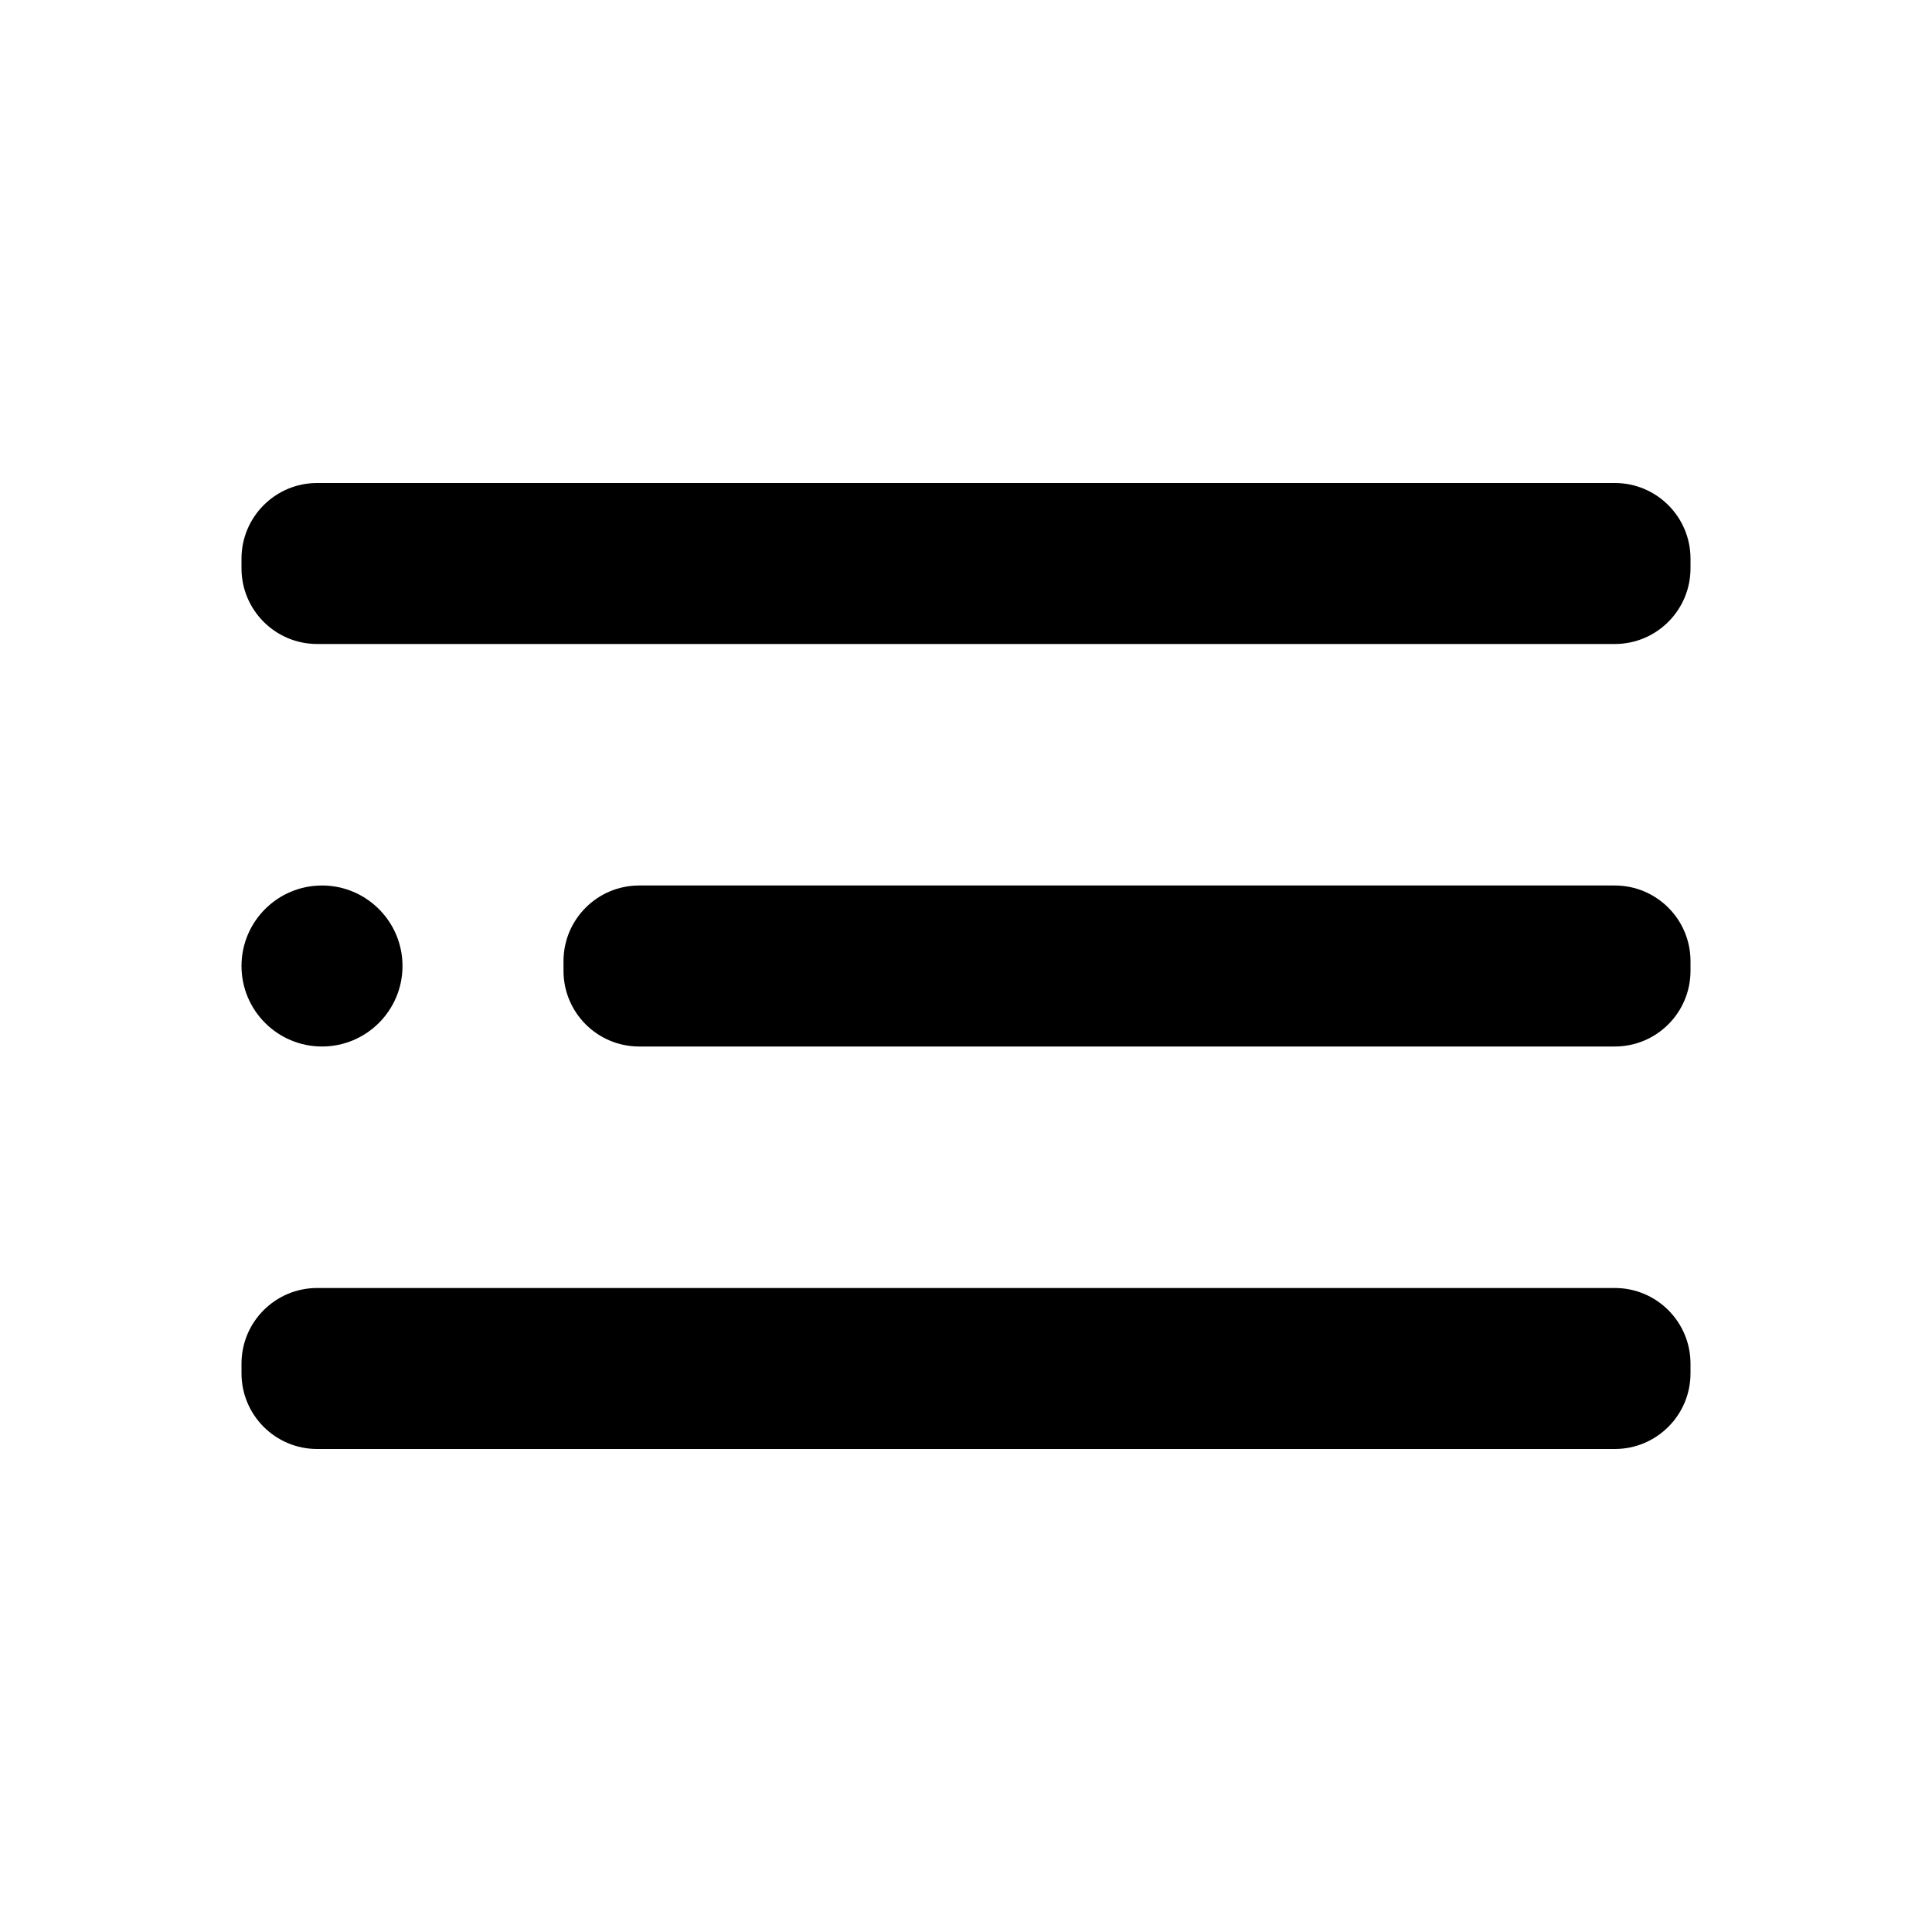
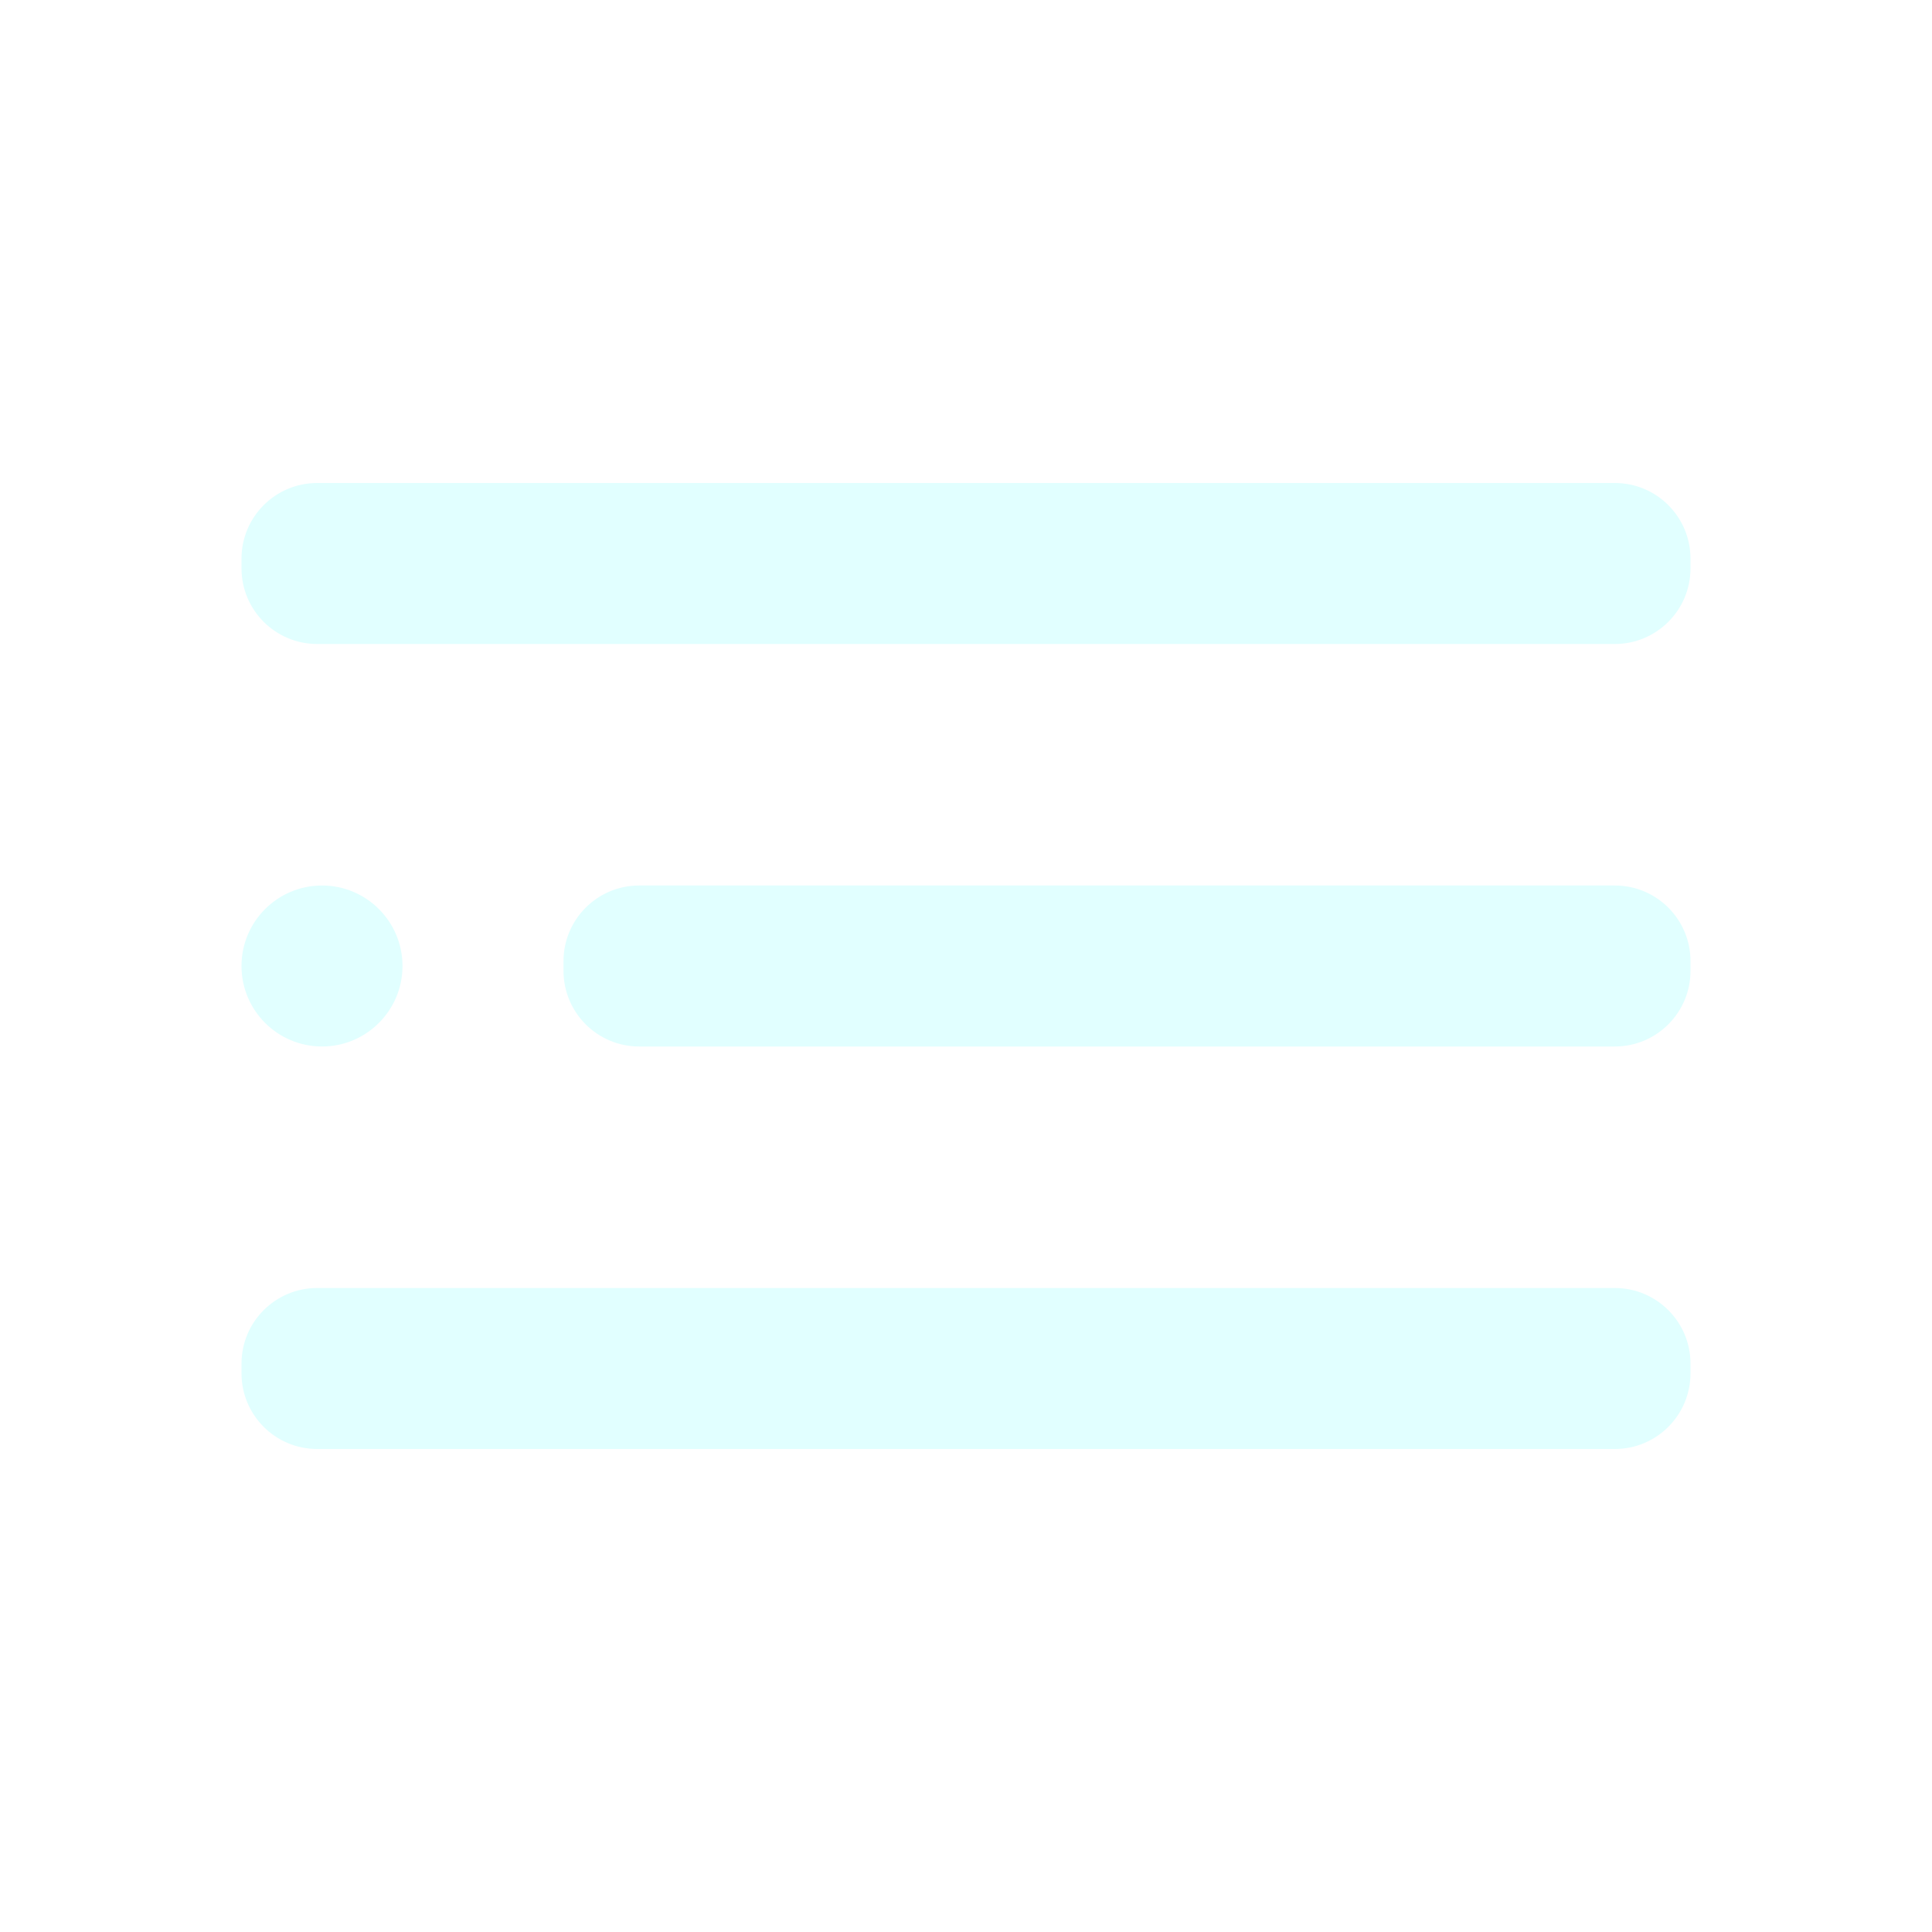
<svg xmlns="http://www.w3.org/2000/svg" width="24" height="24" viewBox="0 0 24 24" fill="none">
-   <path d="M4 13C4.552 13 5 12.552 5 12C5 11.448 4.552 11 4 11C3.448 11 3 11.448 3 12C3 12.552 3.448 13 4 13Z" fill="black" />
-   <path d="M20.06 11H7.94C7.421 11 7 11.421 7 11.94V12.06C7 12.579 7.421 13 7.94 13H20.06C20.579 13 21 12.579 21 12.06V11.94C21 11.421 20.579 11 20.06 11Z" fill="black" />
-   <path d="M20.06 16H3.94C3.421 16 3 16.421 3 16.94V17.06C3 17.579 3.421 18 3.94 18H20.06C20.579 18 21 17.579 21 17.06V16.94C21 16.421 20.579 16 20.06 16Z" fill="black" />
-   <path d="M20.06 6H3.94C3.421 6 3 6.421 3 6.94V7.06C3 7.579 3.421 8 3.94 8H20.06C20.579 8 21 7.579 21 7.06V6.94C21 6.421 20.579 6 20.06 6Z" fill="black" />
+   <path d="M4 13C4.552 13 5 12.552 5 12C5 11.448 4.552 11 4 11C3.448 11 3 11.448 3 12C3 12.552 3.448 13 4 13Z" fill="#e1ffff" />
+   <path d="M20.06 11H7.94C7.421 11 7 11.421 7 11.94V12.06C7 12.579 7.421 13 7.94 13H20.06C20.579 13 21 12.579 21 12.06V11.94C21 11.421 20.579 11 20.06 11Z" fill="#e1ffff" />
+   <path d="M20.06 16H3.94C3.421 16 3 16.421 3 16.94V17.06C3 17.579 3.421 18 3.94 18H20.06C20.579 18 21 17.579 21 17.06V16.94C21 16.421 20.579 16 20.06 16Z" fill="#e1ffff" />
+   <path d="M20.06 6H3.94C3.421 6 3 6.421 3 6.94V7.06C3 7.579 3.421 8 3.94 8H20.06C20.579 8 21 7.579 21 7.06V6.94C21 6.421 20.579 6 20.06 6Z" fill="#e1ffff" />
</svg>
